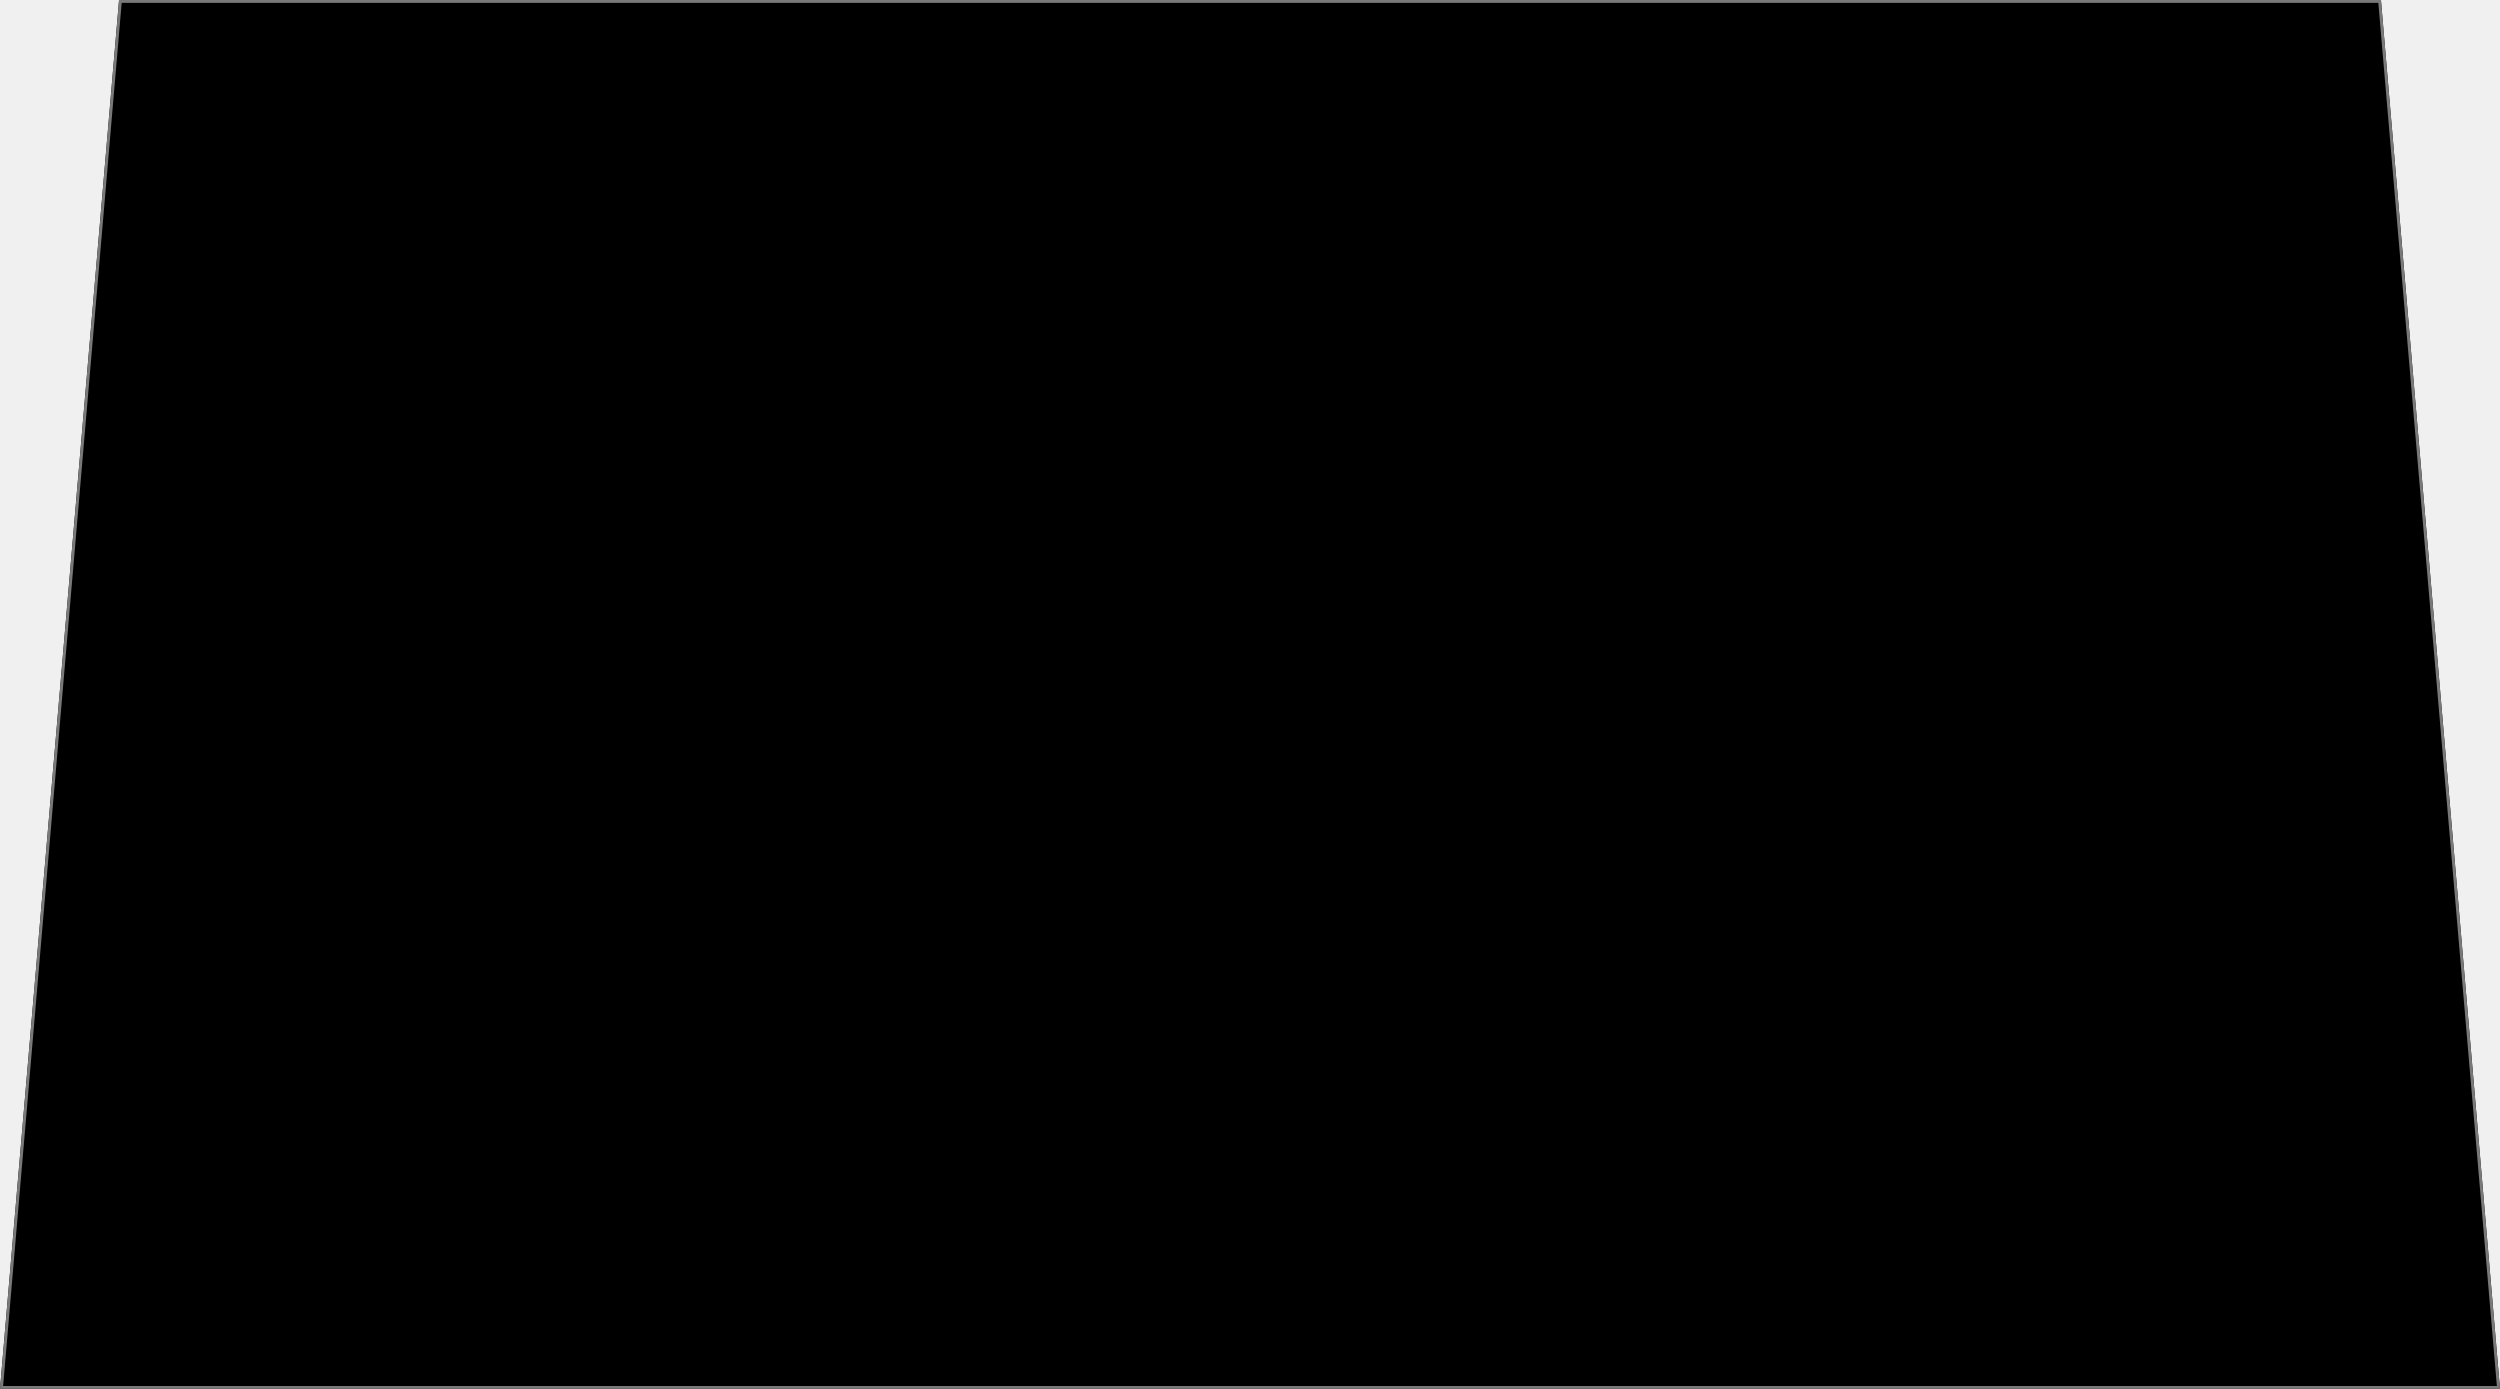
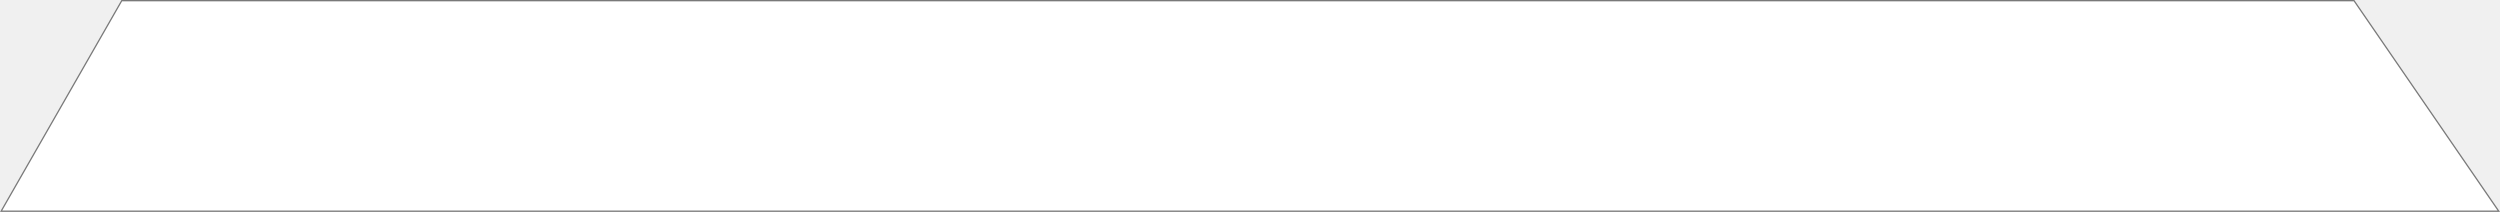
- <svg xmlns="http://www.w3.org/2000/svg" version="1.1" width="873px" height="485px">
+ <svg xmlns="http://www.w3.org/2000/svg" version="1.1" width="1900px" height="161px">
  <defs>
-     <mask fill="white" id="clip180">
-       <path d="M 0 485  L 41.571 0  L 831.429 0  L 873 485  L 0 485  Z " fill-rule="evenodd" />
+     <mask fill="white" id="clip114">
+       <path d="M 0 161  L 92.233 0  L 1789.32 0  L 1900 161  L 0 161  Z " fill-rule="evenodd" />
    </mask>
  </defs>
-   <g transform="matrix(1 0 0 1 -509 -172 )">
-     <path d="M 0 485  L 41.571 0  L 831.429 0  L 873 485  L 0 485  Z " fill-rule="nonzero" fill="#000000" stroke="none" transform="matrix(1 0 0 1 509 172 )" />
-     <path d="M 0 485  L 41.571 0  L 831.429 0  L 873 485  L 0 485  Z " stroke-width="2" stroke="#797979" fill="none" transform="matrix(1 0 0 1 509 172 )" mask="url(#clip180)" />
+   <g transform="matrix(1 0 0 1 0 -779 )">
+     <path d="M 0 161  L 92.233 0  L 1789.32 0  L 1900 161  L 0 161  Z " fill-rule="nonzero" fill="#ffffff" stroke="none" transform="matrix(1 0 0 1 0 779 )" />
+     <path d="M 0 161  L 92.233 0  L 1789.32 0  L 1900 161  L 0 161  Z " stroke-width="2" stroke="#797979" fill="none" transform="matrix(1 0 0 1 0 779 )" mask="url(#clip114)" />
  </g>
</svg>
